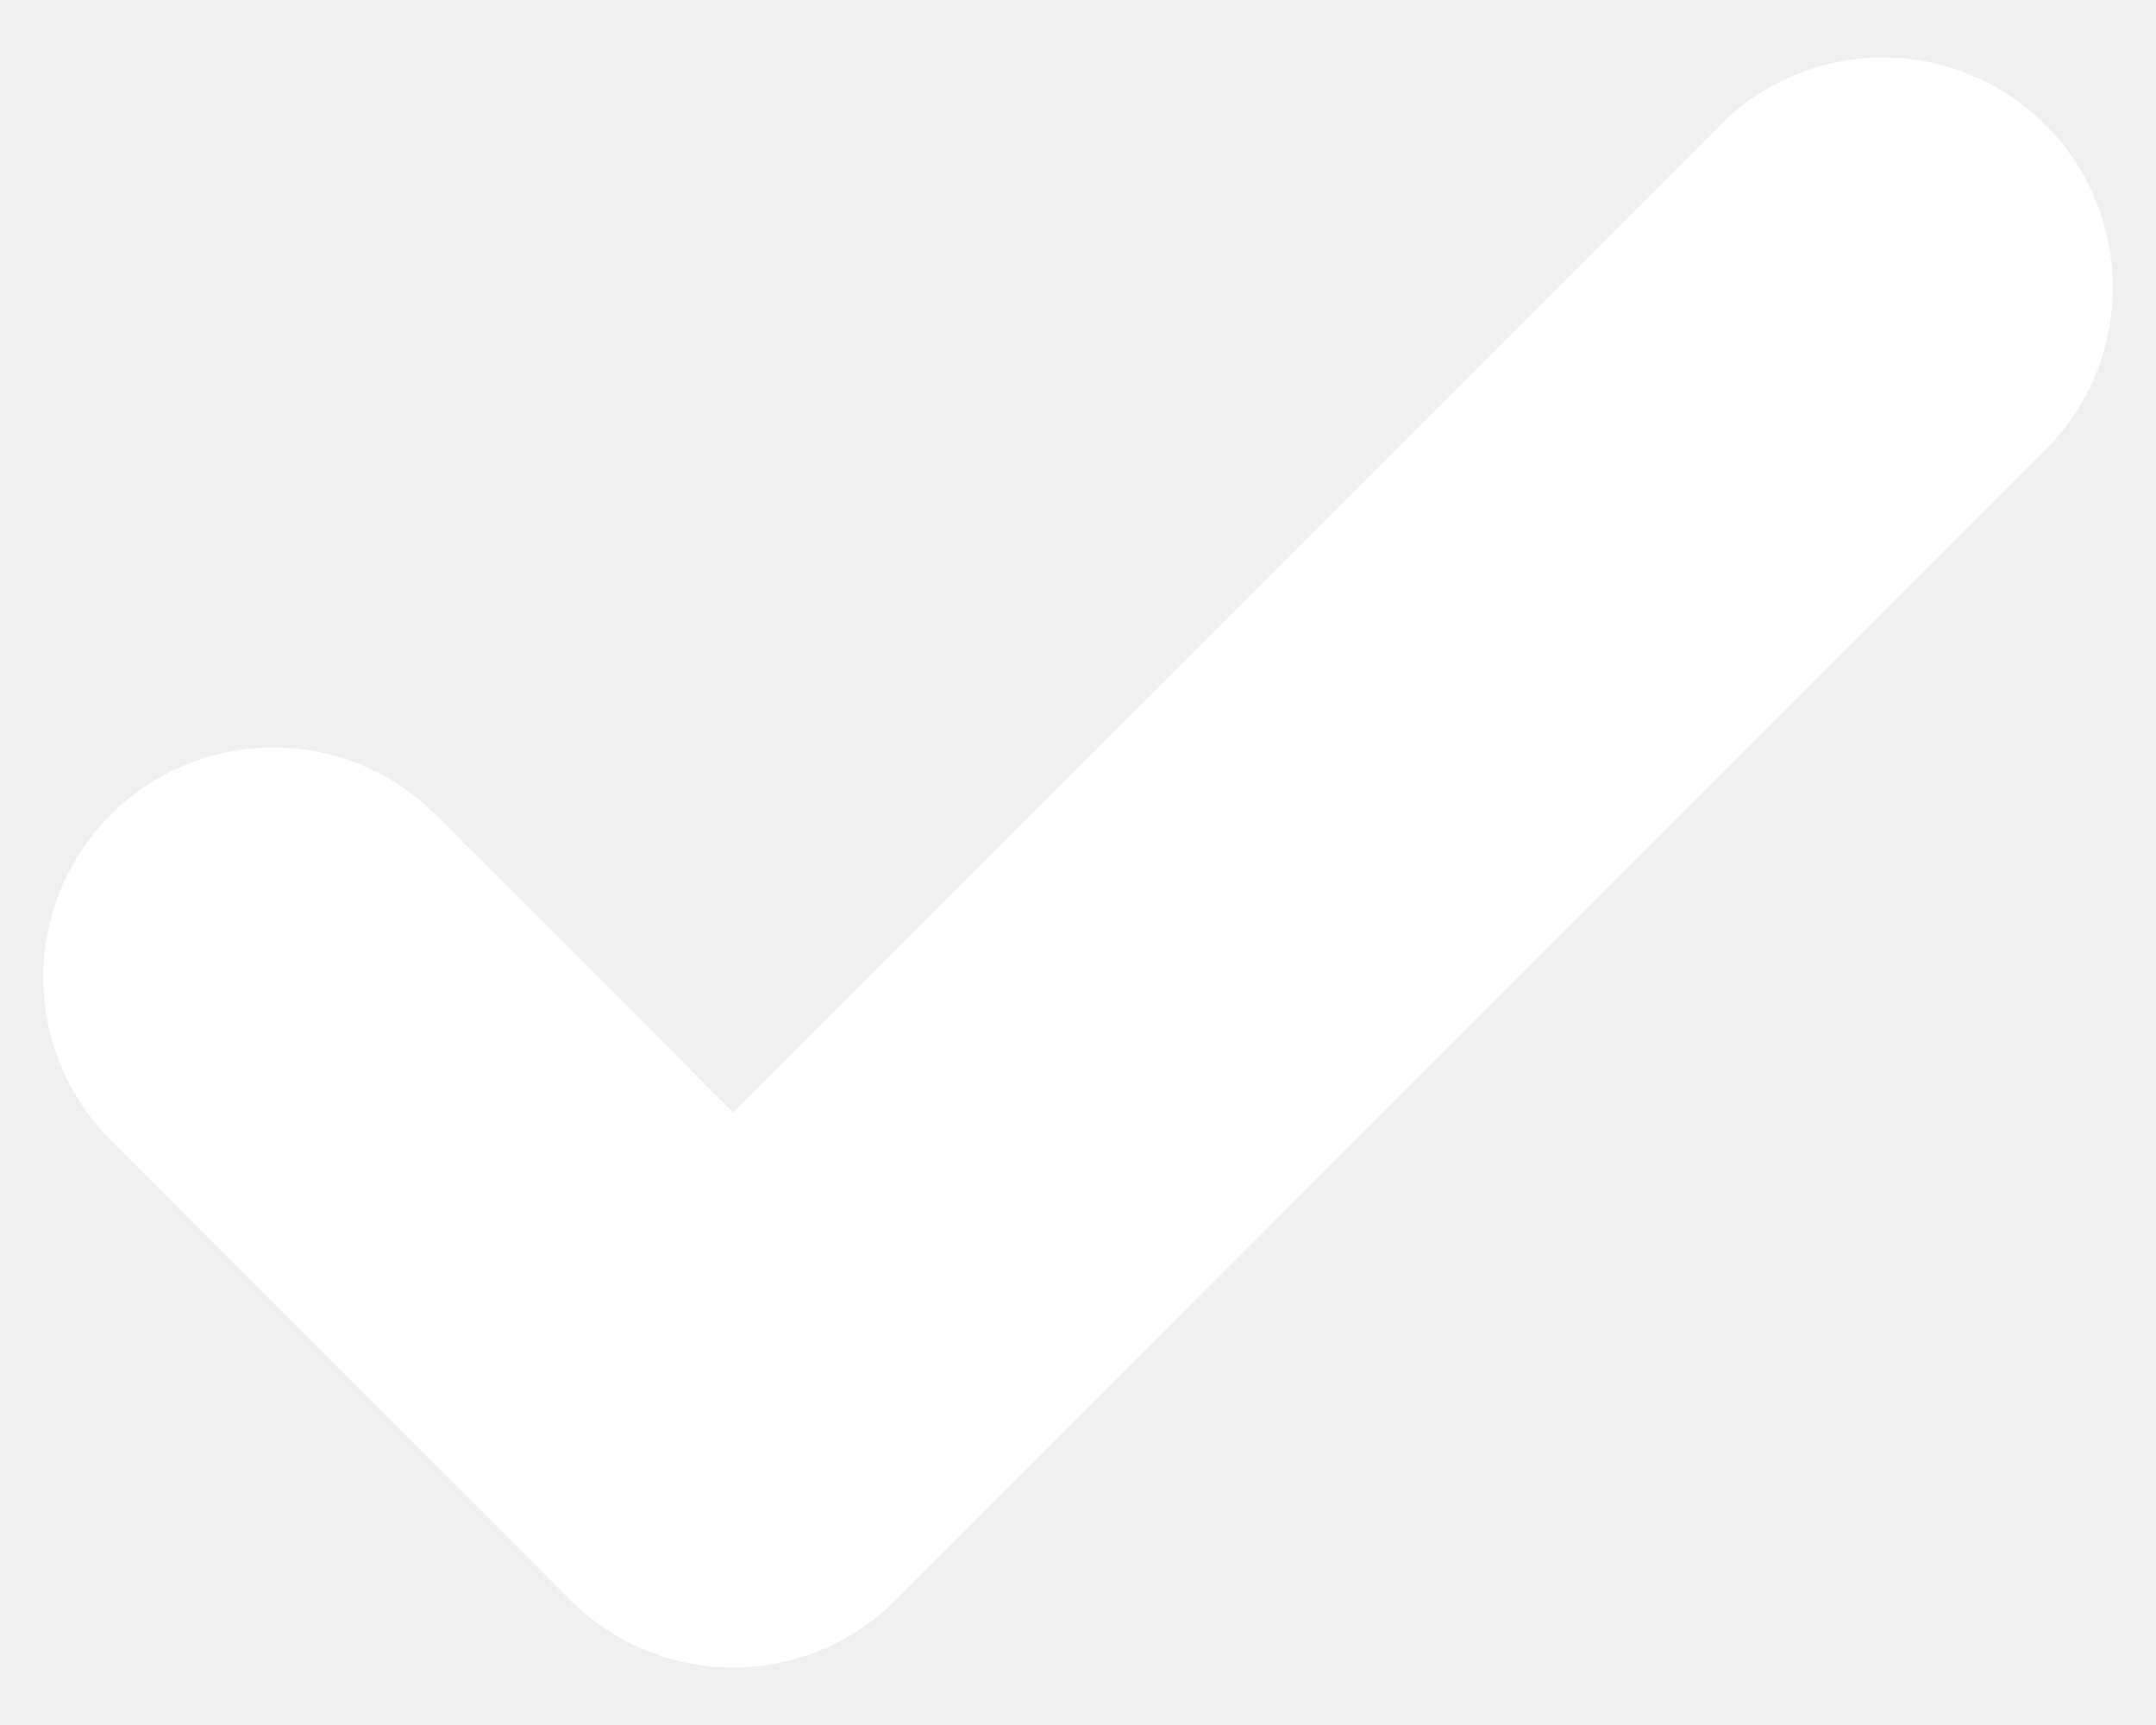
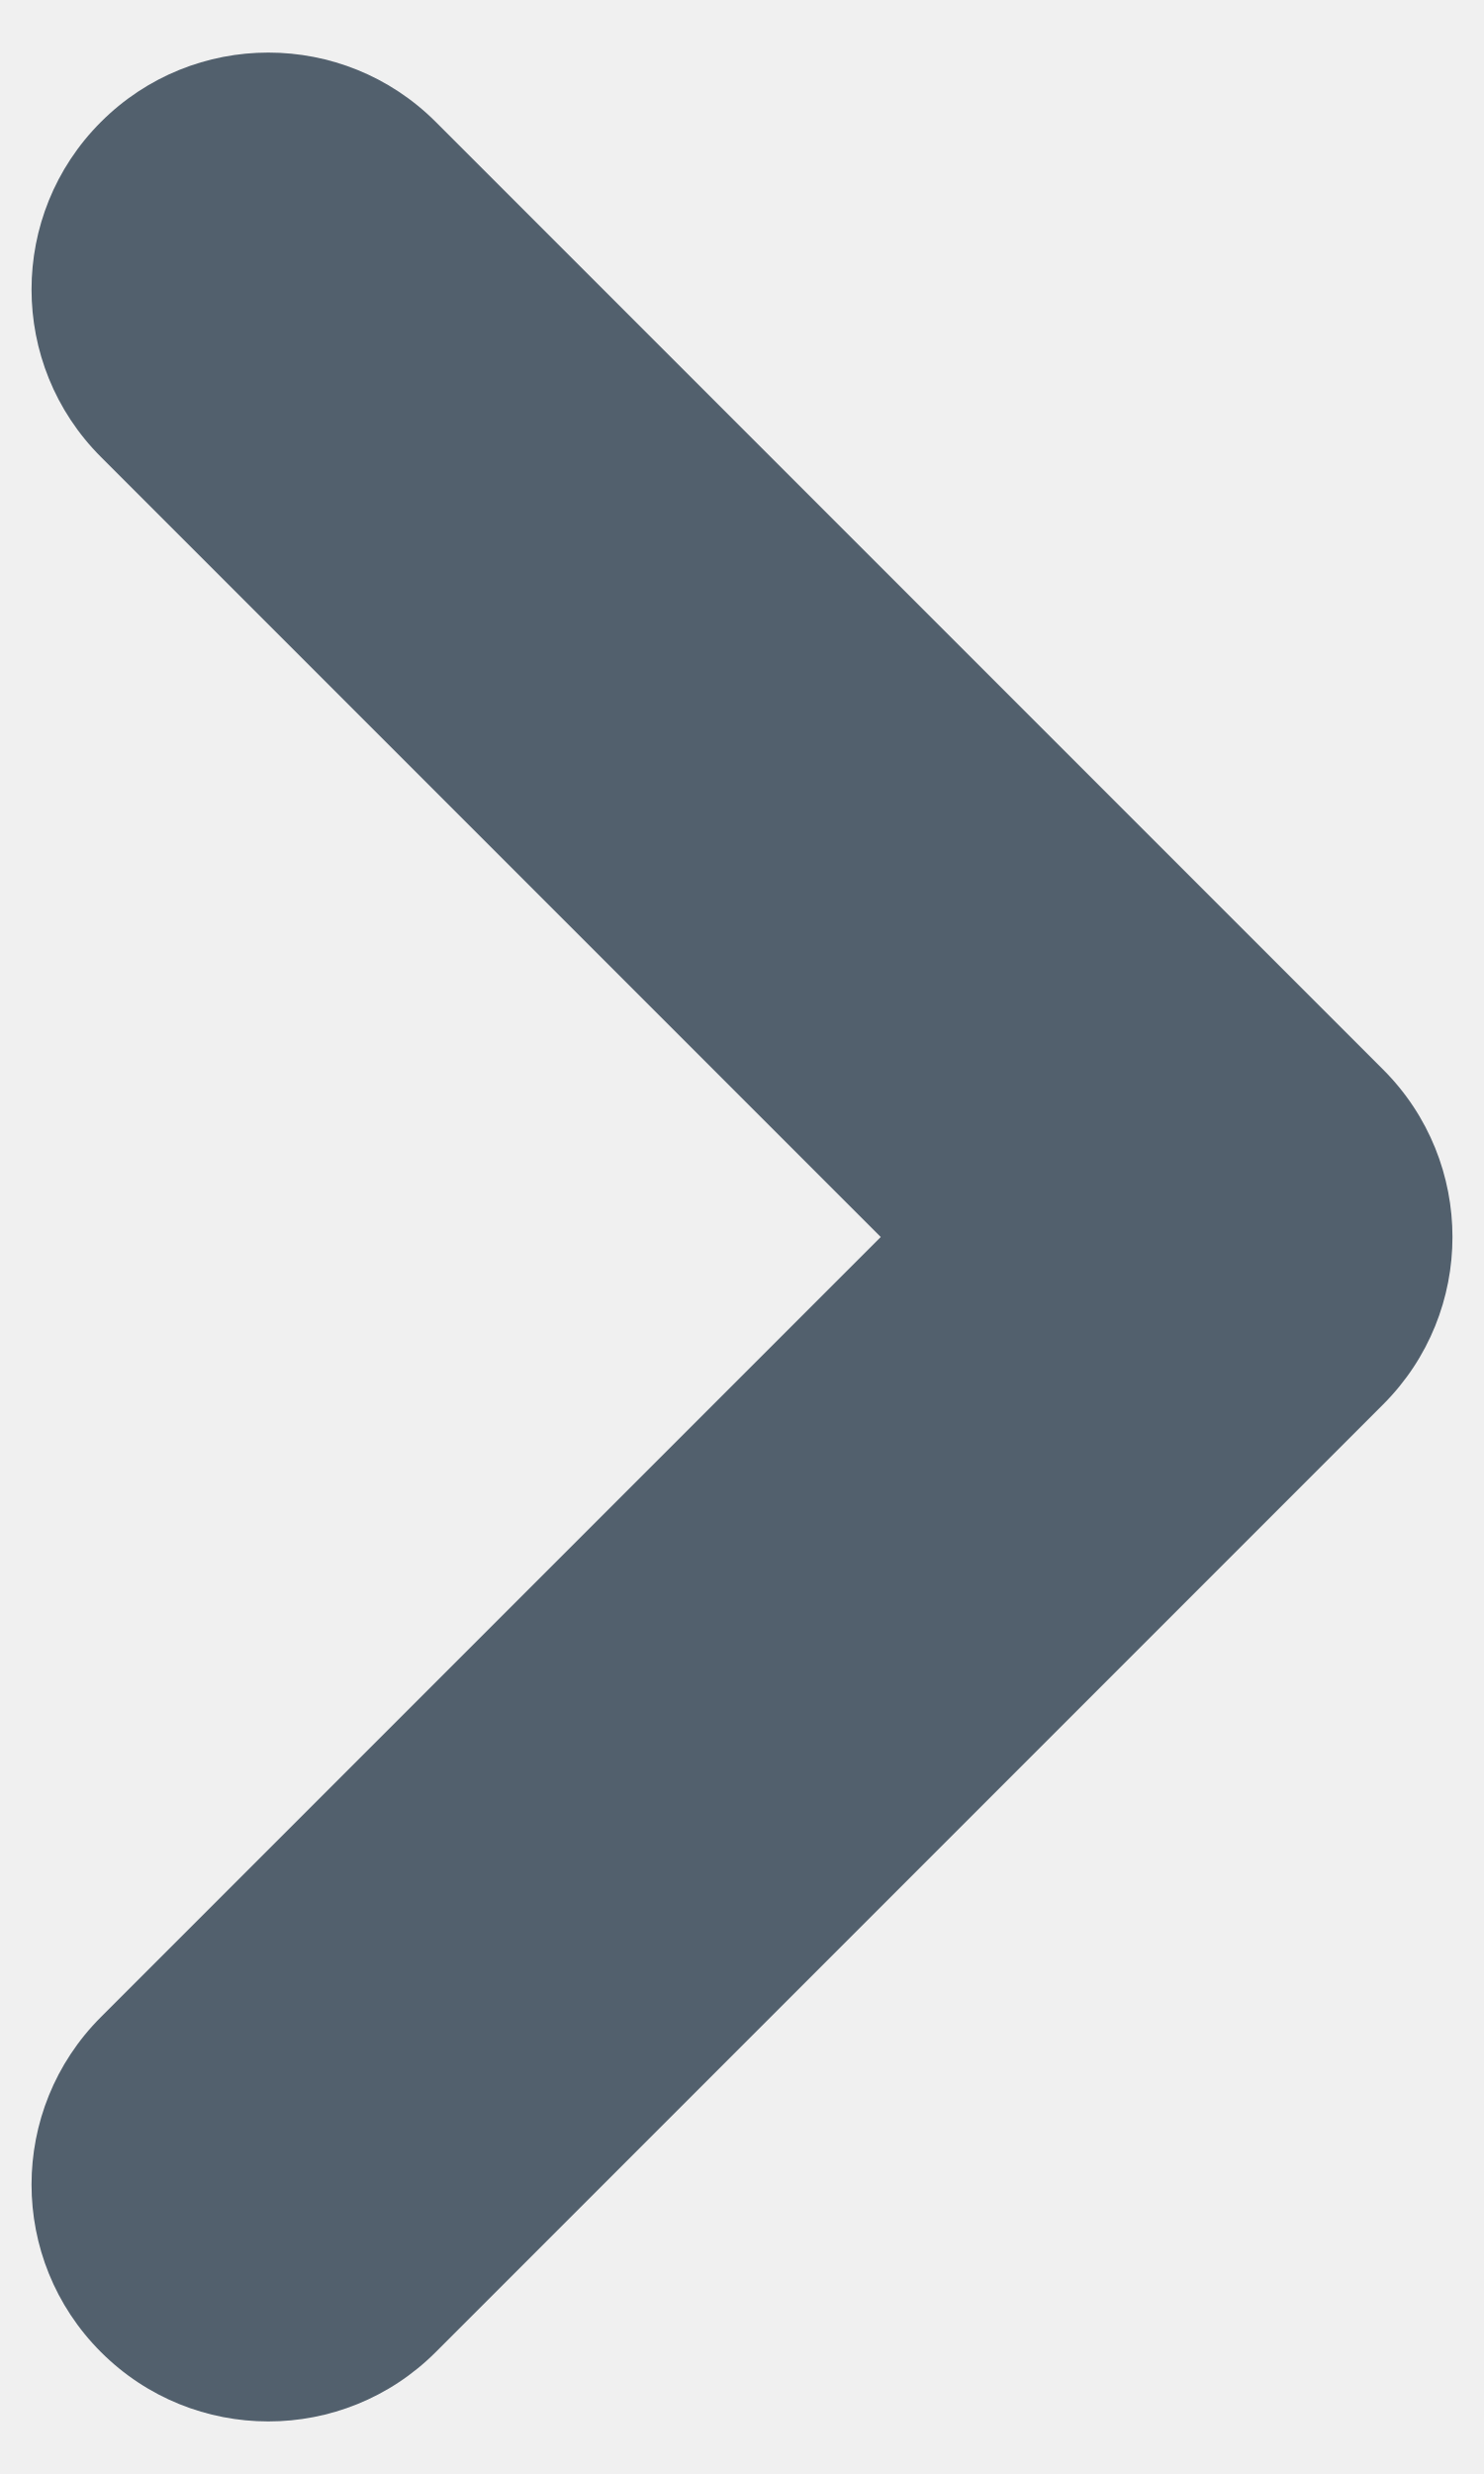
- <svg xmlns="http://www.w3.org/2000/svg" width="10" height="8" viewBox="0 0 10 8" fill="none">
-   <path d="M1.267 4.533L3.4 6.667L8.733 1.333" stroke="white" stroke-width="2.133" stroke-linecap="round" stroke-linejoin="round" />
+ <svg xmlns="http://www.w3.org/2000/svg" width="6" height="10" viewBox="0 0 6 10" fill="none">
+   <path fill-rule="evenodd" clip-rule="evenodd" d="M0.408 9.507C0.034 9.133 0.034 8.527 0.408 8.153L3.561 5L0.408 1.847C0.034 1.473 0.034 0.867 0.408 0.493C0.782 0.119 1.388 0.119 1.762 0.493L5.592 4.323C5.966 4.697 5.966 5.303 5.592 5.677L1.762 9.507C1.388 9.881 0.782 9.881 0.408 9.507Z" fill="#52606D" />
</svg>
